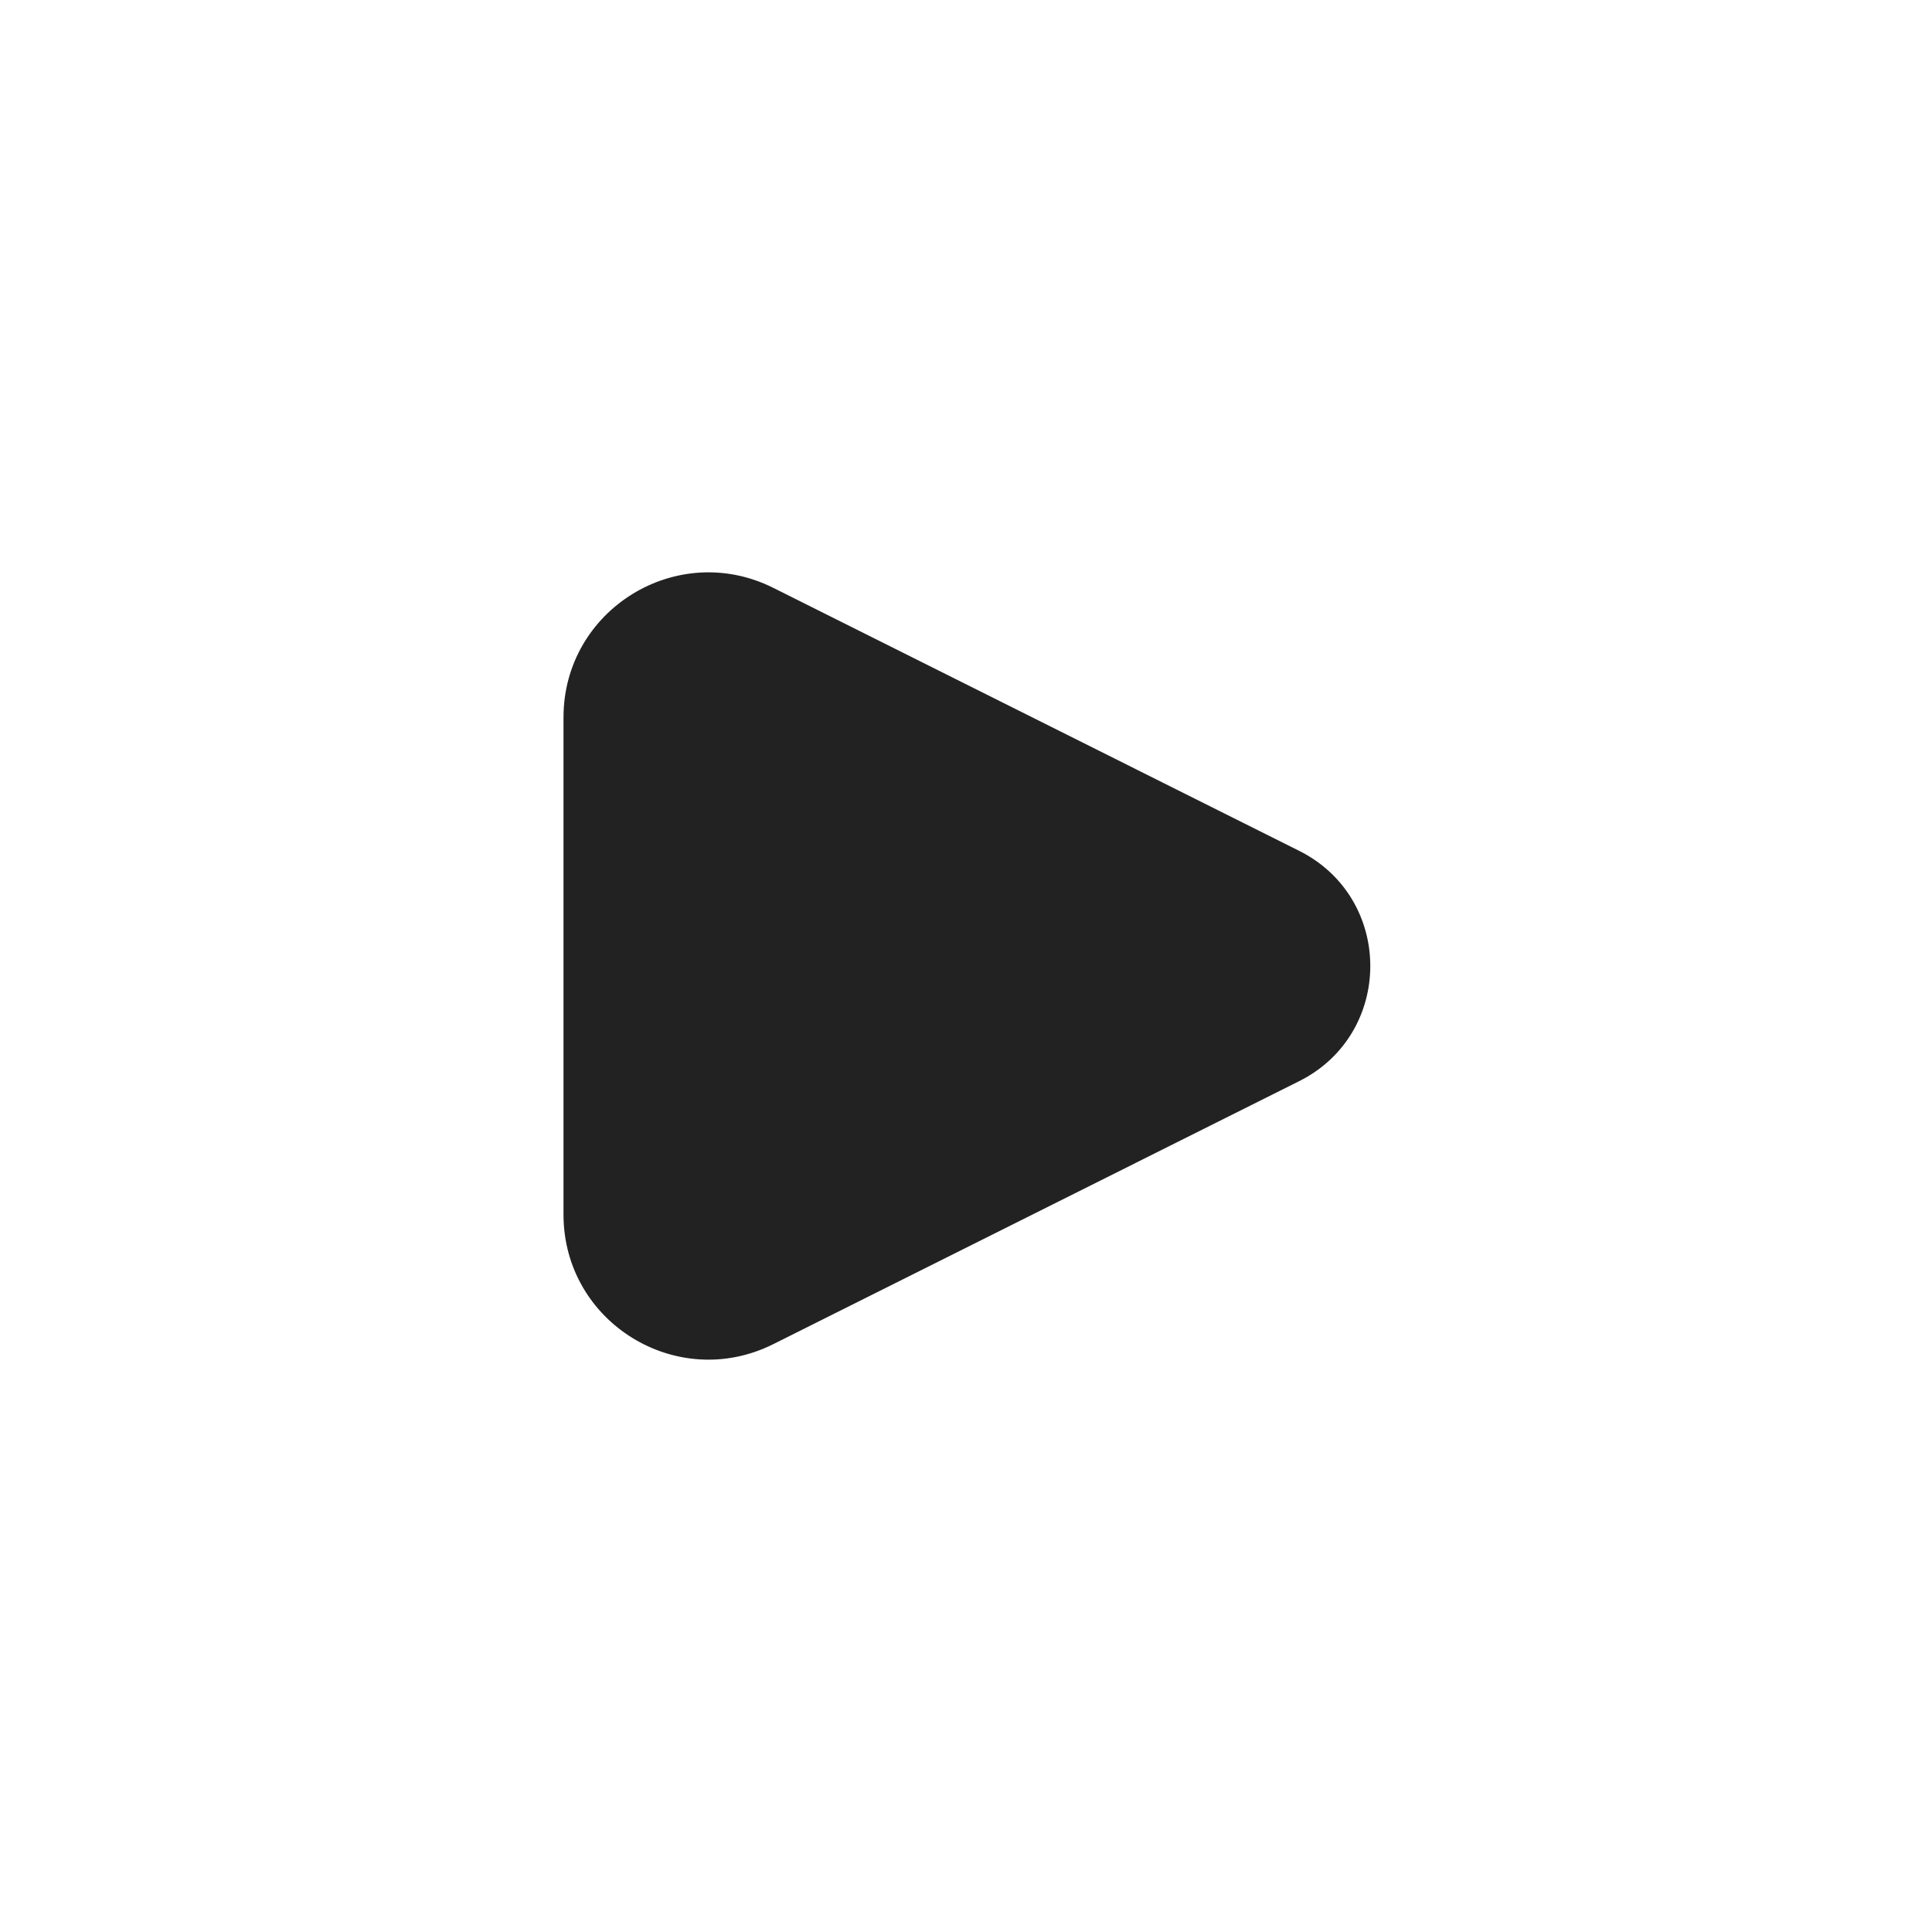
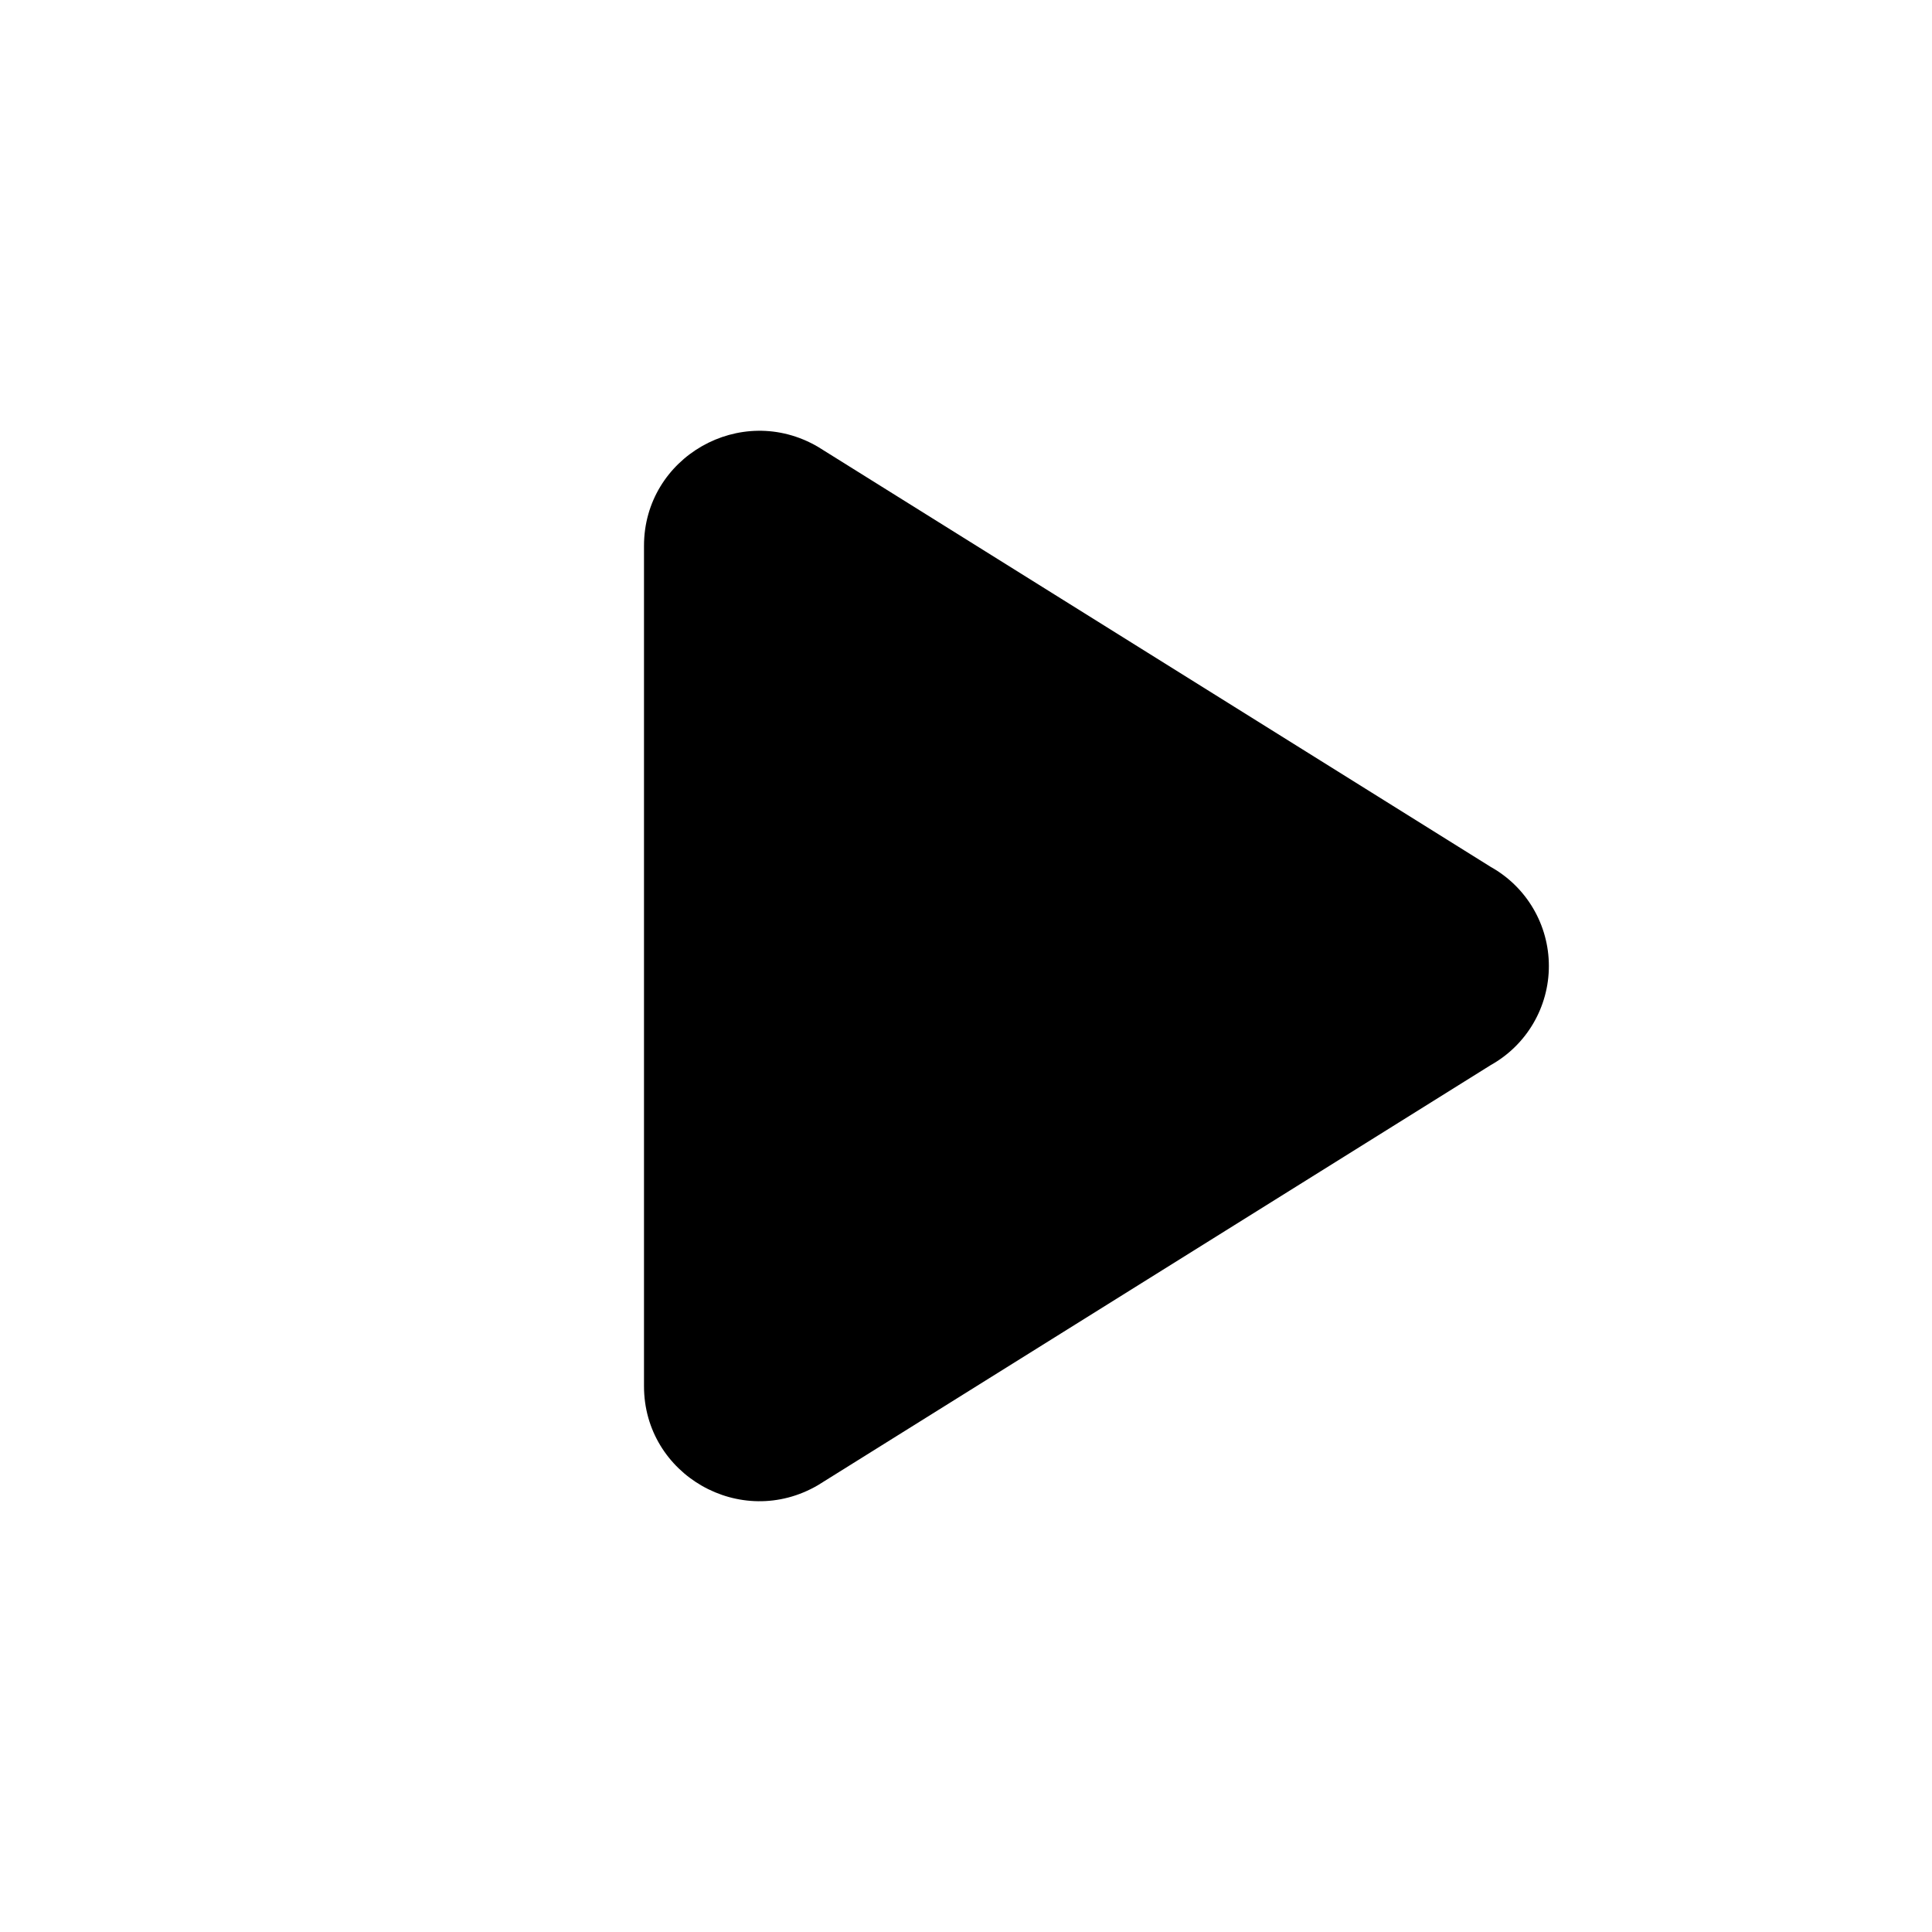
<svg xmlns="http://www.w3.org/2000/svg" width="24" height="24" viewBox="0 0 24 24" fill="none">
-   <path d="M16.138 10.569L9.605 7.302C8.408 6.704 7 7.574 7 8.912V15.088C7 16.426 8.408 17.296 9.605 16.698L16.138 13.431C17.317 12.841 17.317 11.159 16.138 10.569Z" fill="#222222" />
+   <path d="M8 6.78v10.44c0 1.1 1.2 1.79 2.16 1.23l8.36-5.22a1.41 1.41 0 0 0 0-2.46l-8.36-5.22C9.2 4.99 8 5.68 8 6.78Z" fill="currentColor" />
</svg>
